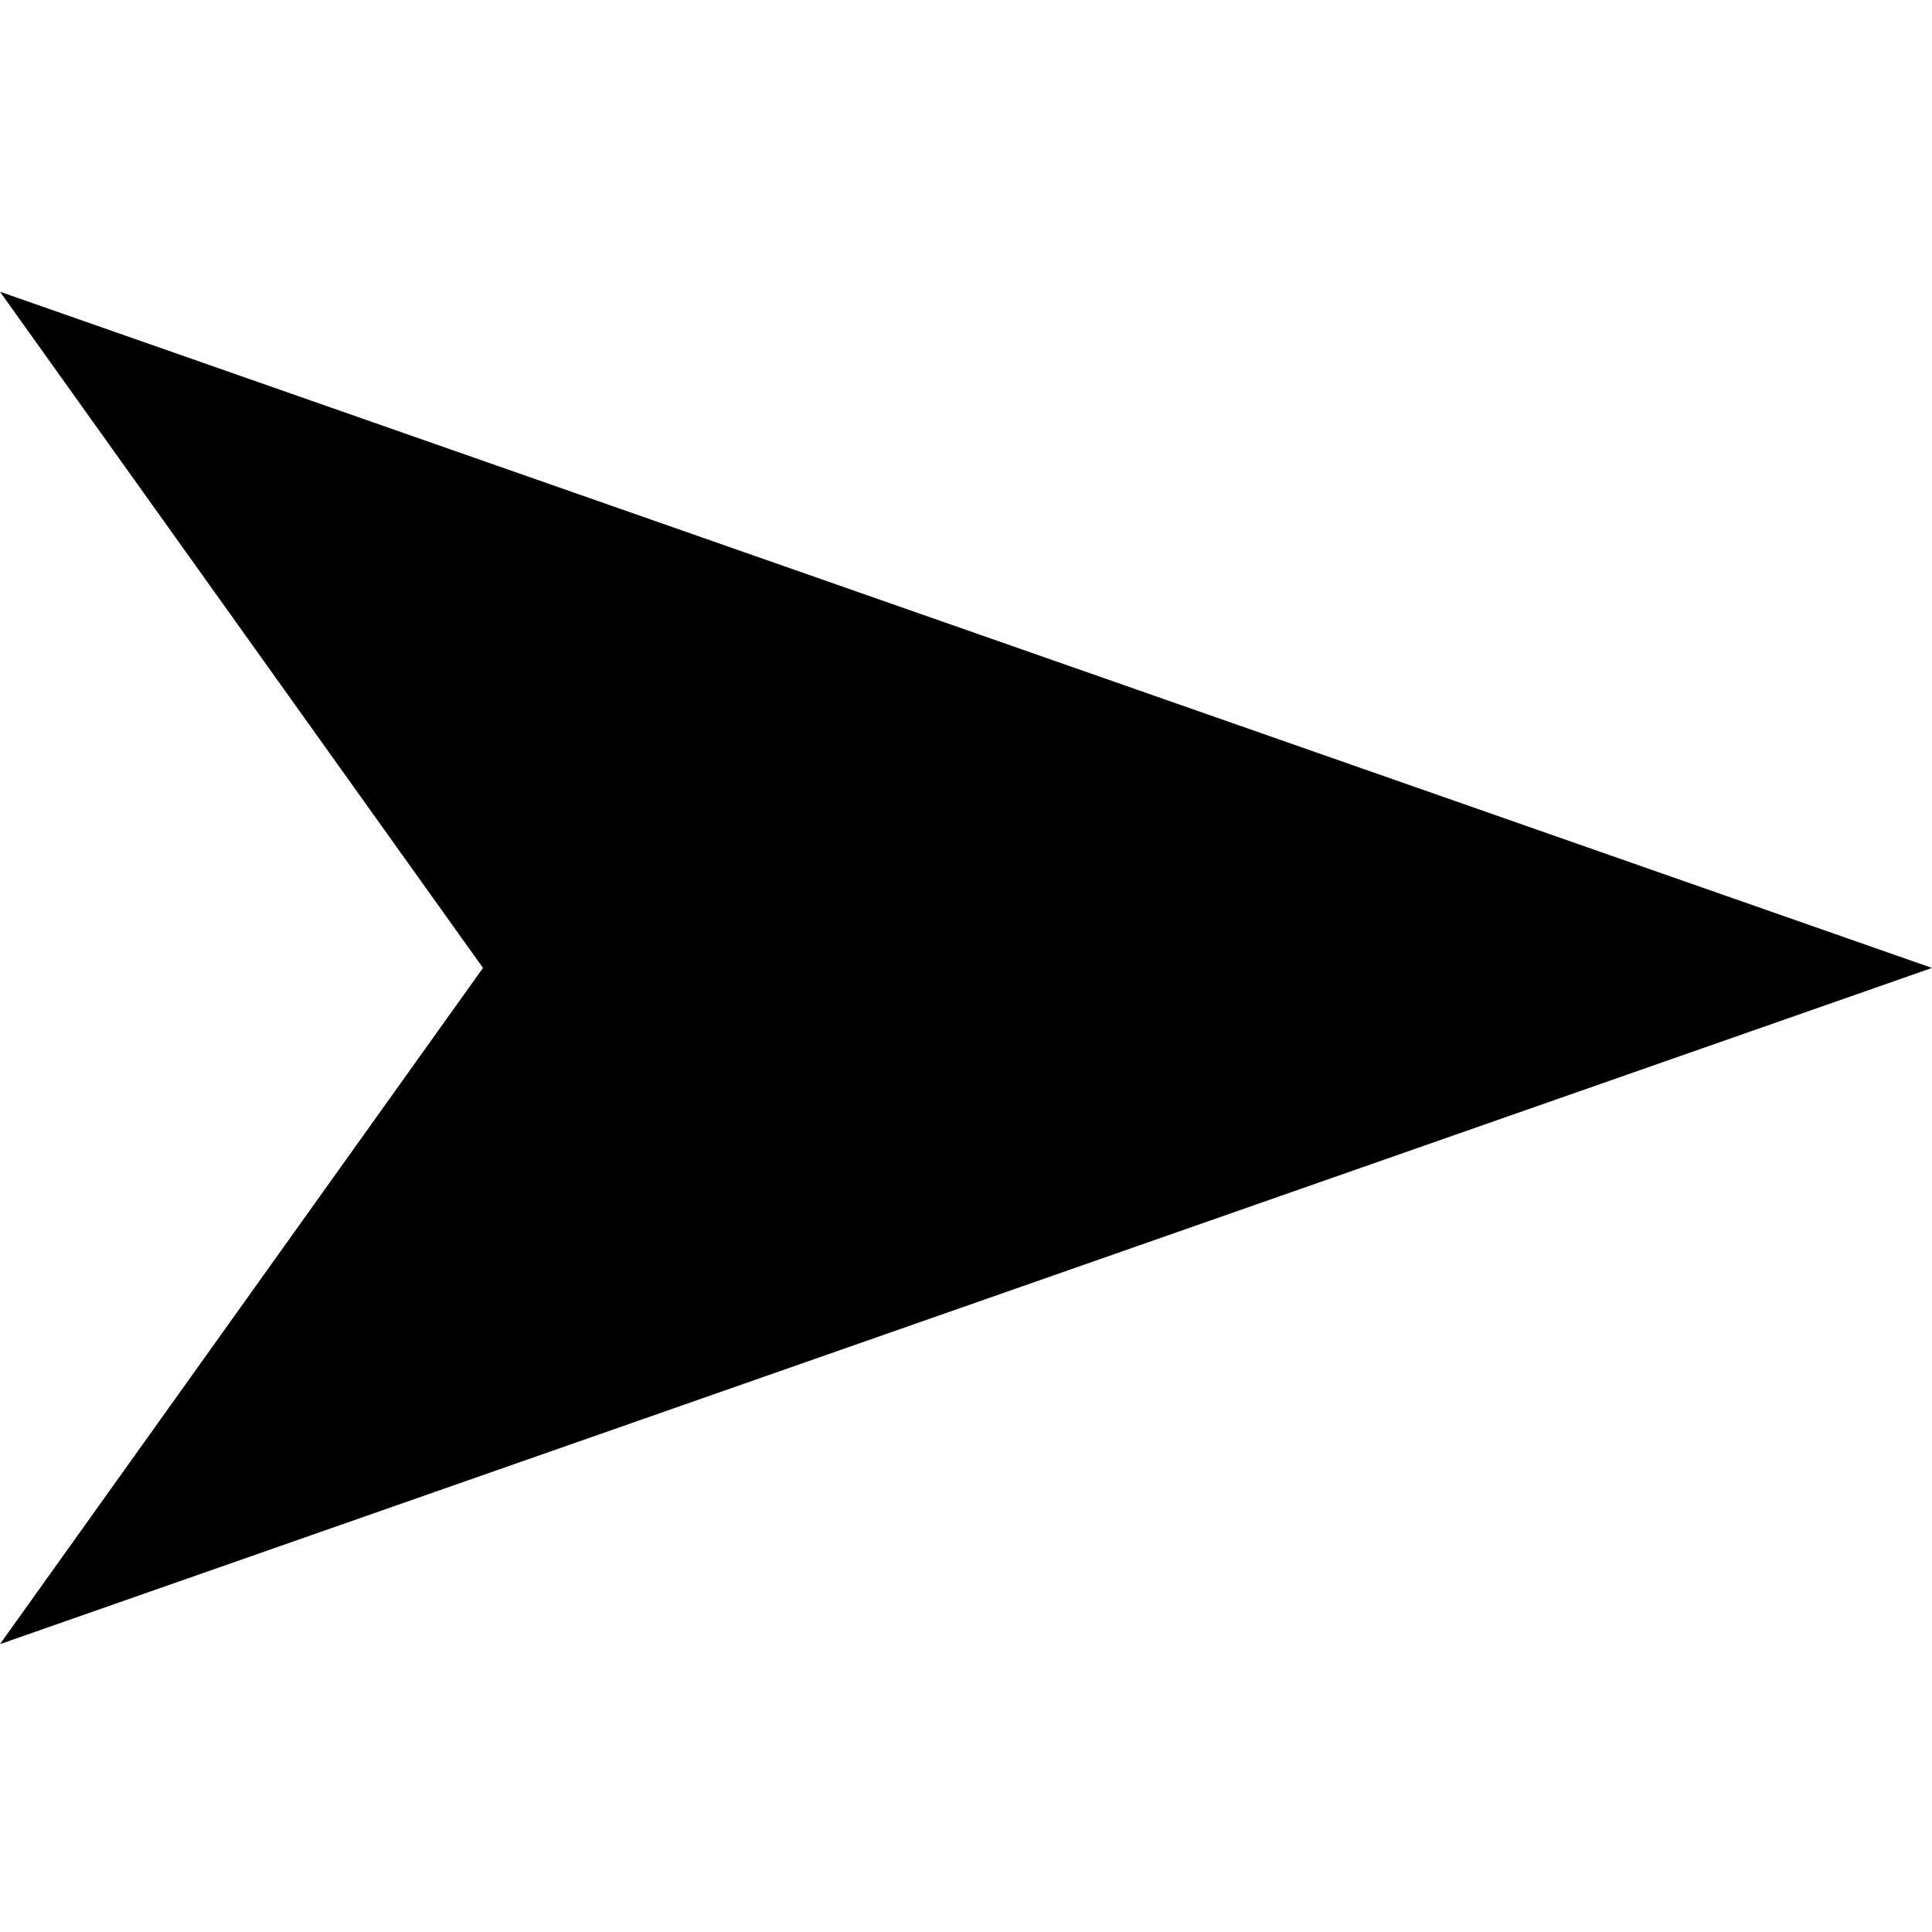
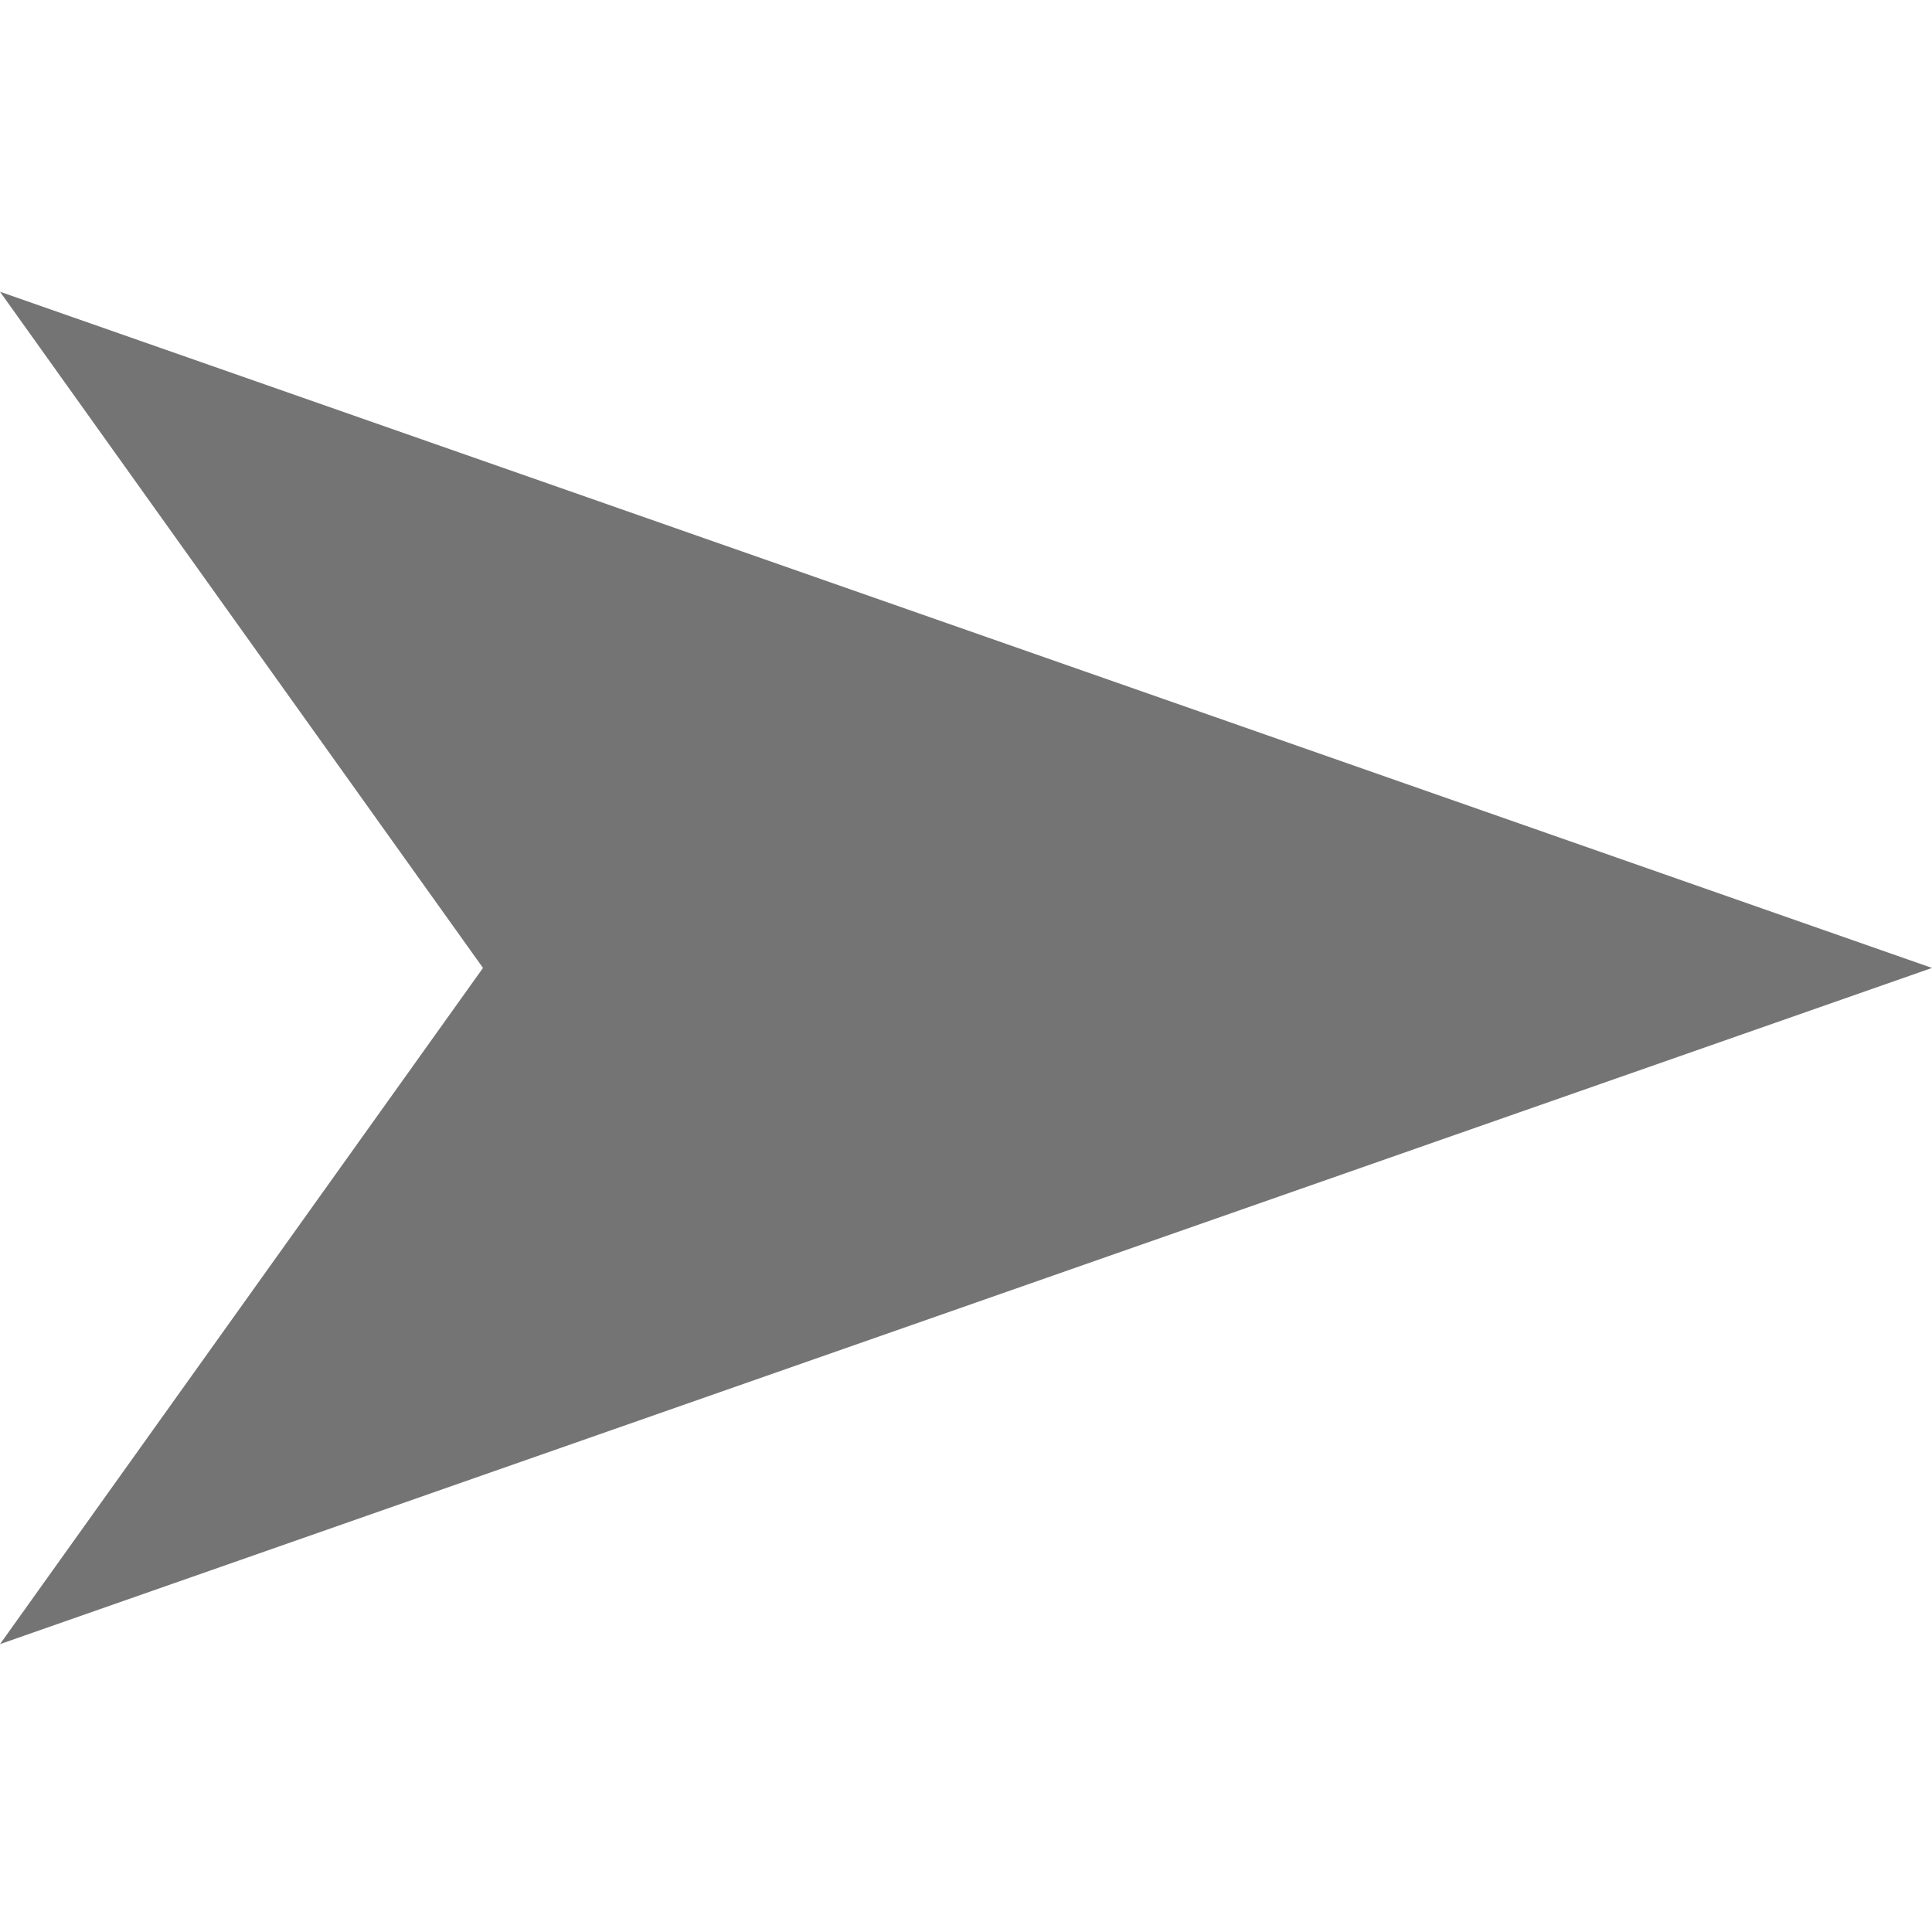
<svg xmlns="http://www.w3.org/2000/svg" version="1.1" id="Layer_1" x="0px" y="0px" viewBox="0 0 20 20" enable-background="new 0 0 20 20" xml:space="preserve">
  <g id="direction_right">
    <g>
-       <polygon fill-rule="evenodd" clip-rule="evenodd" points="20,10.02 0,3.02 5,10.02 0,17.02   " />
+       <polygon fill="#747474" fill-rule="evenodd" clip-rule="evenodd" points="20,10.02 0,3.02 5,10.02 0,17.02   " />
    </g>
  </g>
</svg>
